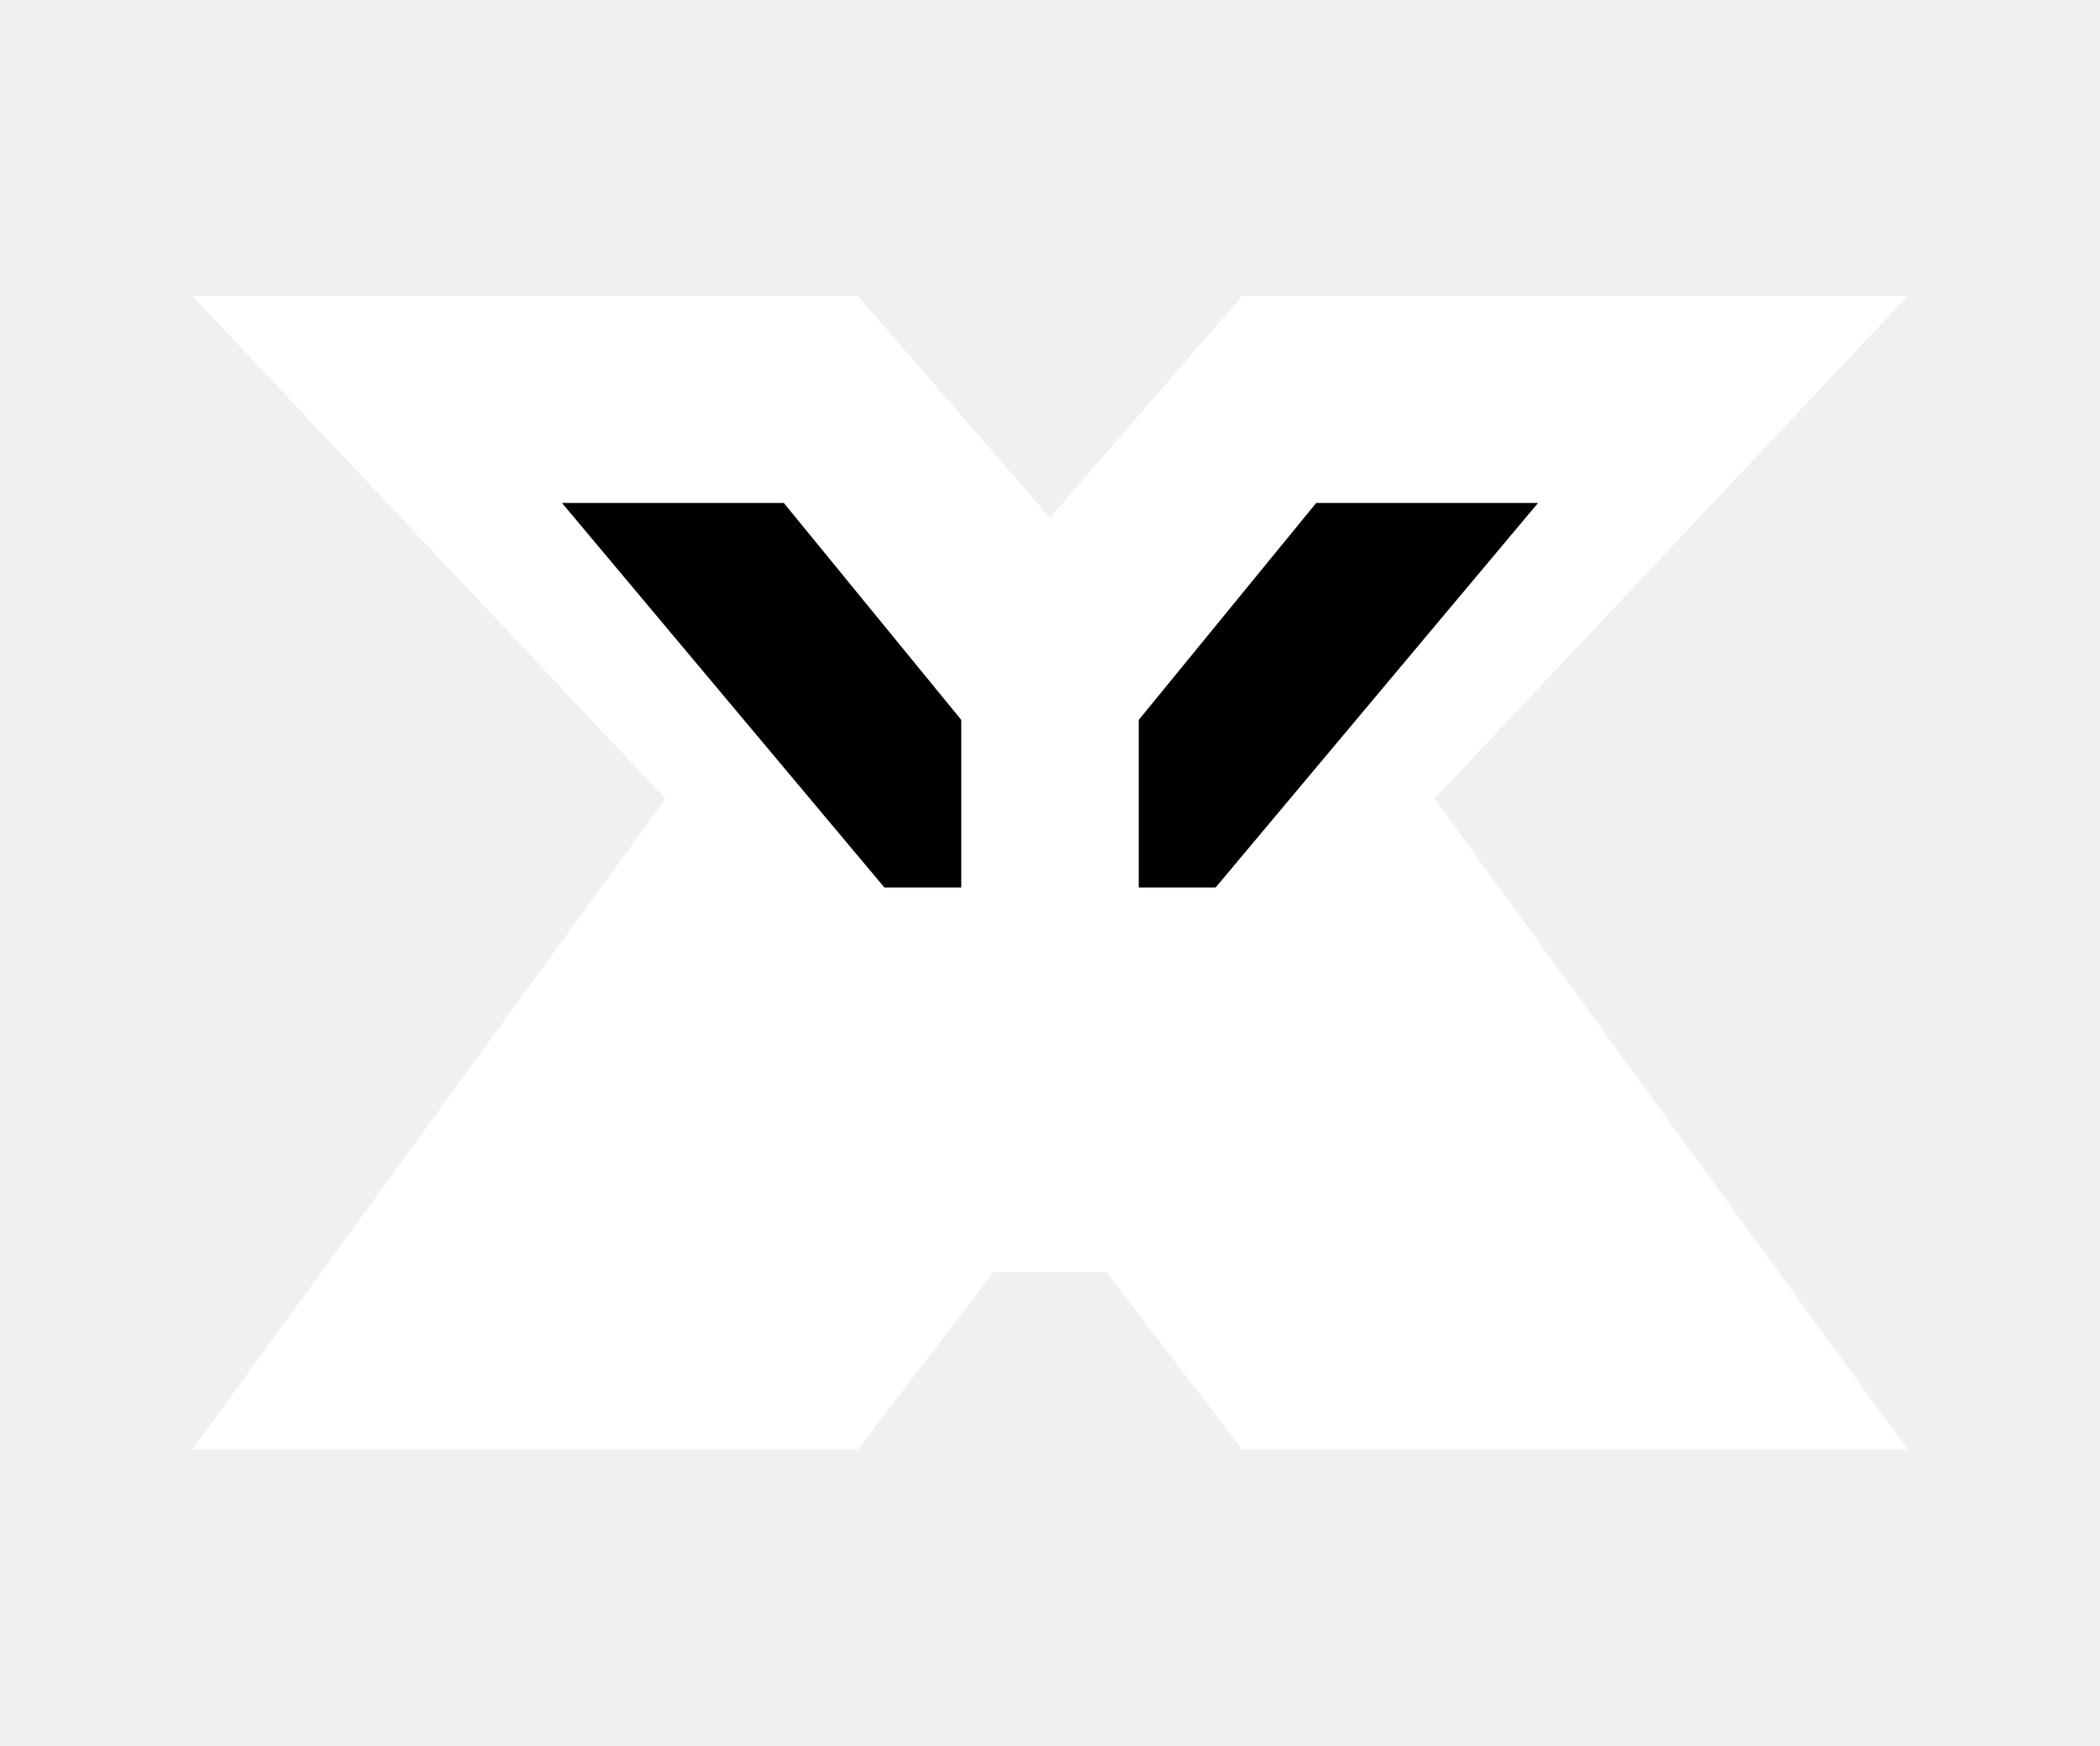
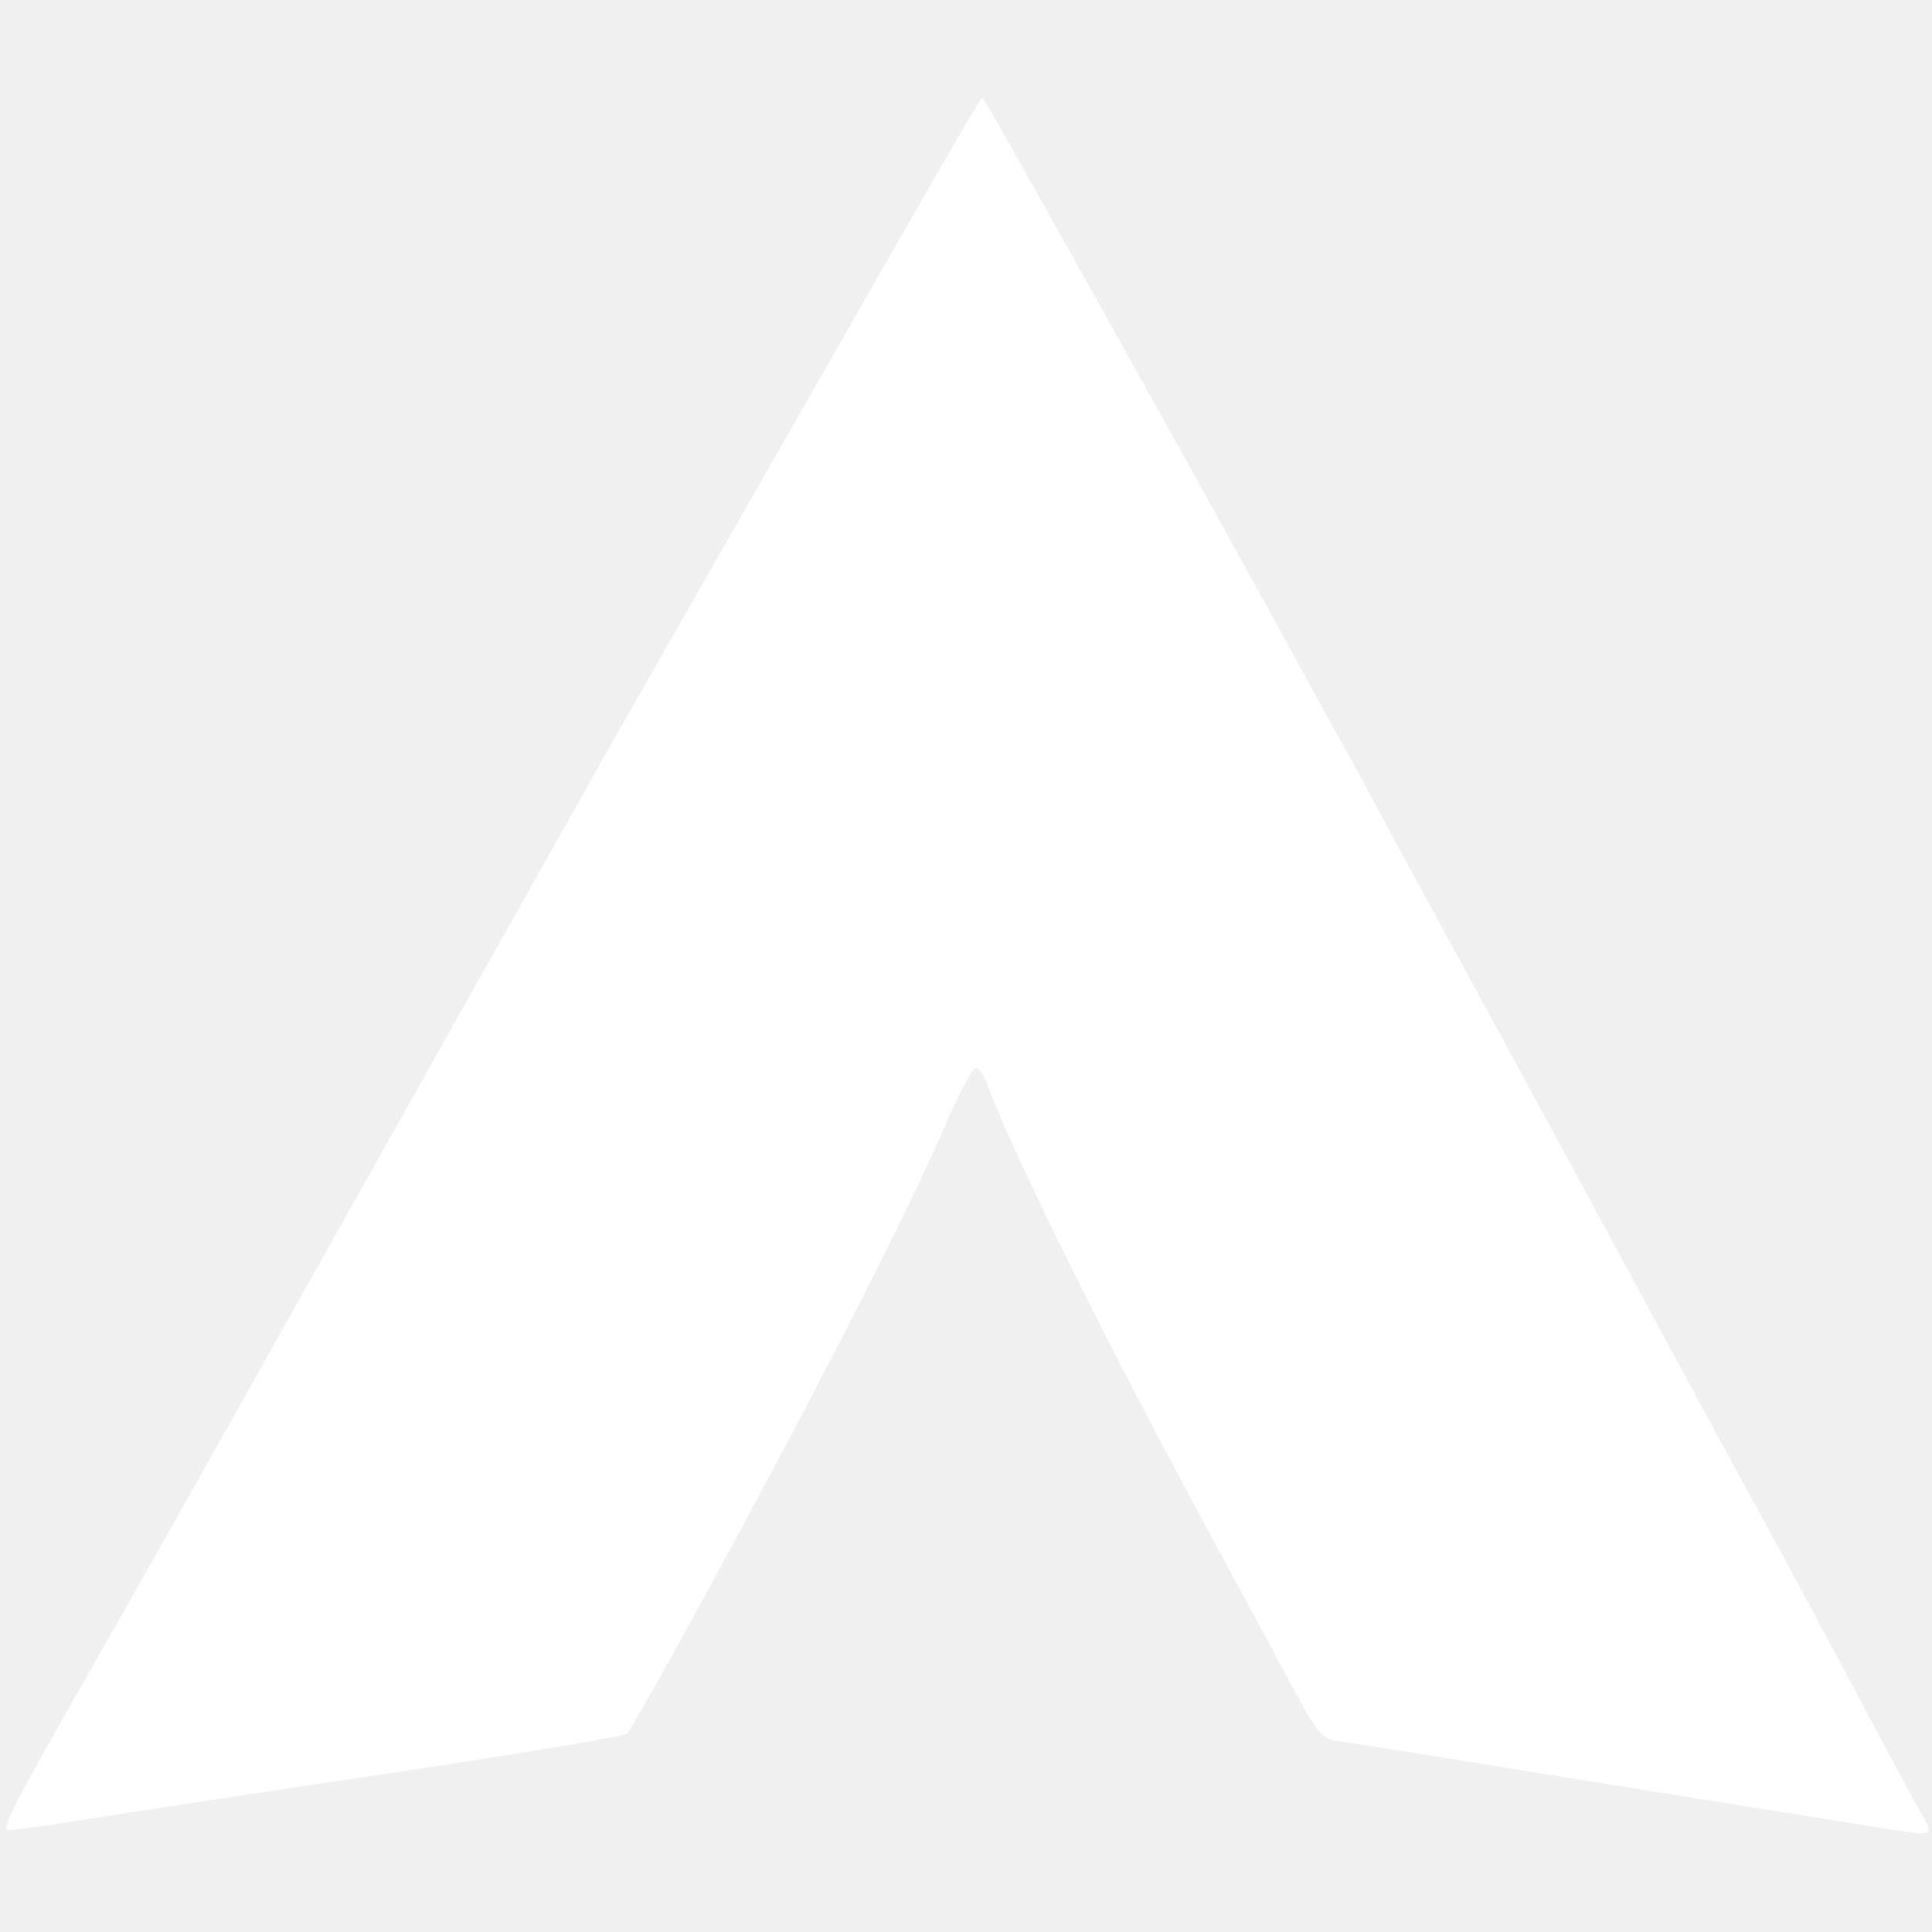
- <svg xmlns="http://www.w3.org/2000/svg" width="142" height="118" viewBox="0 0 142 118" preserveAspectRatio="xMidYMid meet">
-   <g fill="#ffffff">
-     <path d="M13 20h45l13 15 13-15h45l-32 34 32 44H84L71 81 58 98H13l32-44L13 20Z" />
-     <path fill="#000000" d="M38 34h15l18 22 18-22h15L78 65l-7 10-7-10-26-31Z" />
-     <path d="M65 46h12v14h14v12H77v14H65V72H51V60h14V46Z" />
+ <svg xmlns="http://www.w3.org/2000/svg" viewBox="0 0 486 437" width="256" height="256">
+   <g fill="white" stroke="none">
+     <path d="M 467.50 434.40 c -18.80 -3.00 -29.50 -4.70 -83.00 -13.30 -23.60 -3.80 -45.10 -7.30 -47.70 -7.60 -4.80 -0.70 -4.80 -0.70 -16.40 -22.40 -6.40 -11.90 -13.10 -24.30 -14.90 -27.60 -26.20 -48.30 -50.10 -96.40 -57.00 -114.80 -1.10 -3.00 -2.30 -4.70 -3.20 -4.50 -0.80 0.20 -4.30 6.80 -7.70 14.80 -10.30 23.90 -36.40 74.60 -68.00 132.00 -5.90 10.70 -11.30 20.00 -11.90 20.60 -0.70 0.70 -27.30 5.10 -59.20 9.90 -31.90 4.70 -66.30 10.00 -76.40 11.60 -10.20 1.70 -19.30 2.90 -20.30 2.70 -1.50 -0.20 2.30 -7.60 21.30 -40.80 12.70 -22.30 33.00 -58.30 45.10 -80.00 12.20 -21.70 34.30 -61.10 49.10 -87.50 14.90 -26.40 29.00 -51.60 31.50 -56.00 2.40 -4.40 7.00 -12.50 10.20 -18.00 3.10 -5.50 24.10 -42.30 46.60 -81.70 22.50 -39.50 41.10 -71.80 41.40 -71.80 0.30 0.00 5.20 8.50 10.90 18.80 5.80 10.30 17.70 31.50 26.40 47.20 8.80 15.70 23.60 42.50 33.00 59.50 9.30 17.10 19.20 35.10 22.00 40.00 2.70 5.00 9.60 17.80 15.40 28.50 5.80 10.70 17.20 31.70 25.30 46.50 8.10 14.90 24.30 44.80 36.00 66.50 11.70 21.70 23.20 42.90 25.50 47.00 2.30 4.10 11.50 21.20 20.50 38.00 8.90 16.80 18.00 33.80 20.20 37.80 4.70 8.40 6.20 7.90 -14.70 4.60" />
  </g>
</svg>
